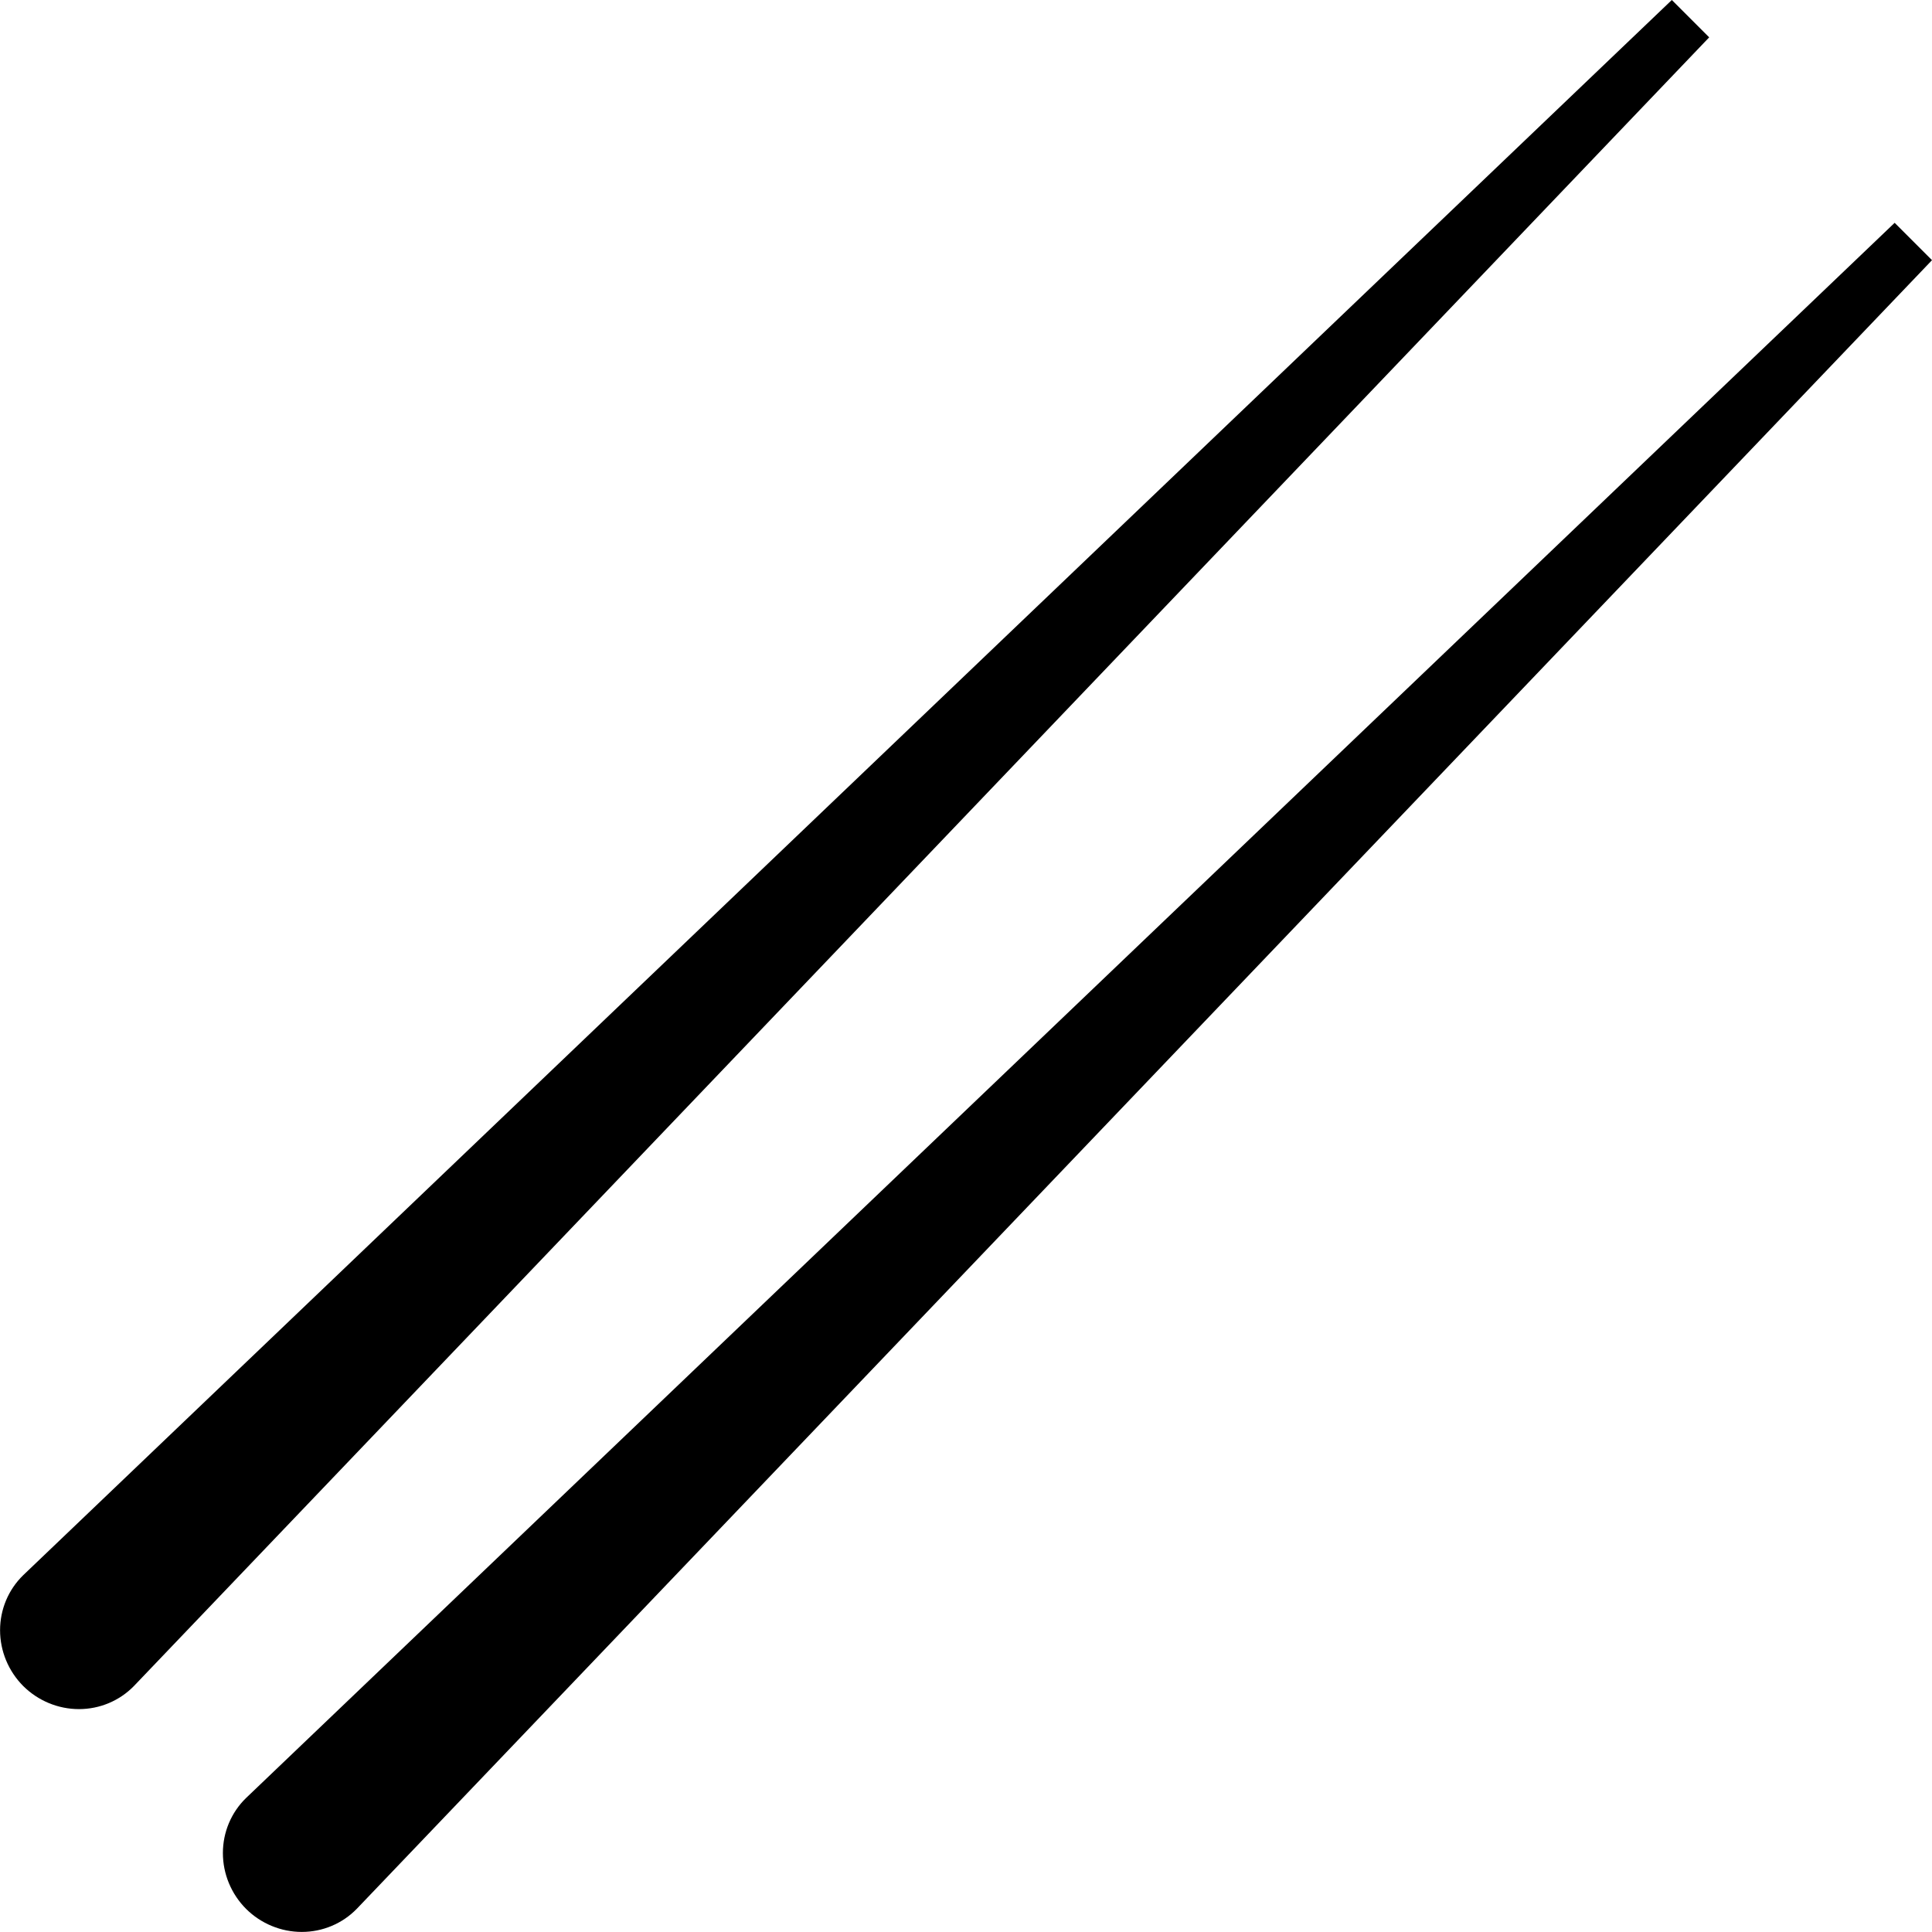
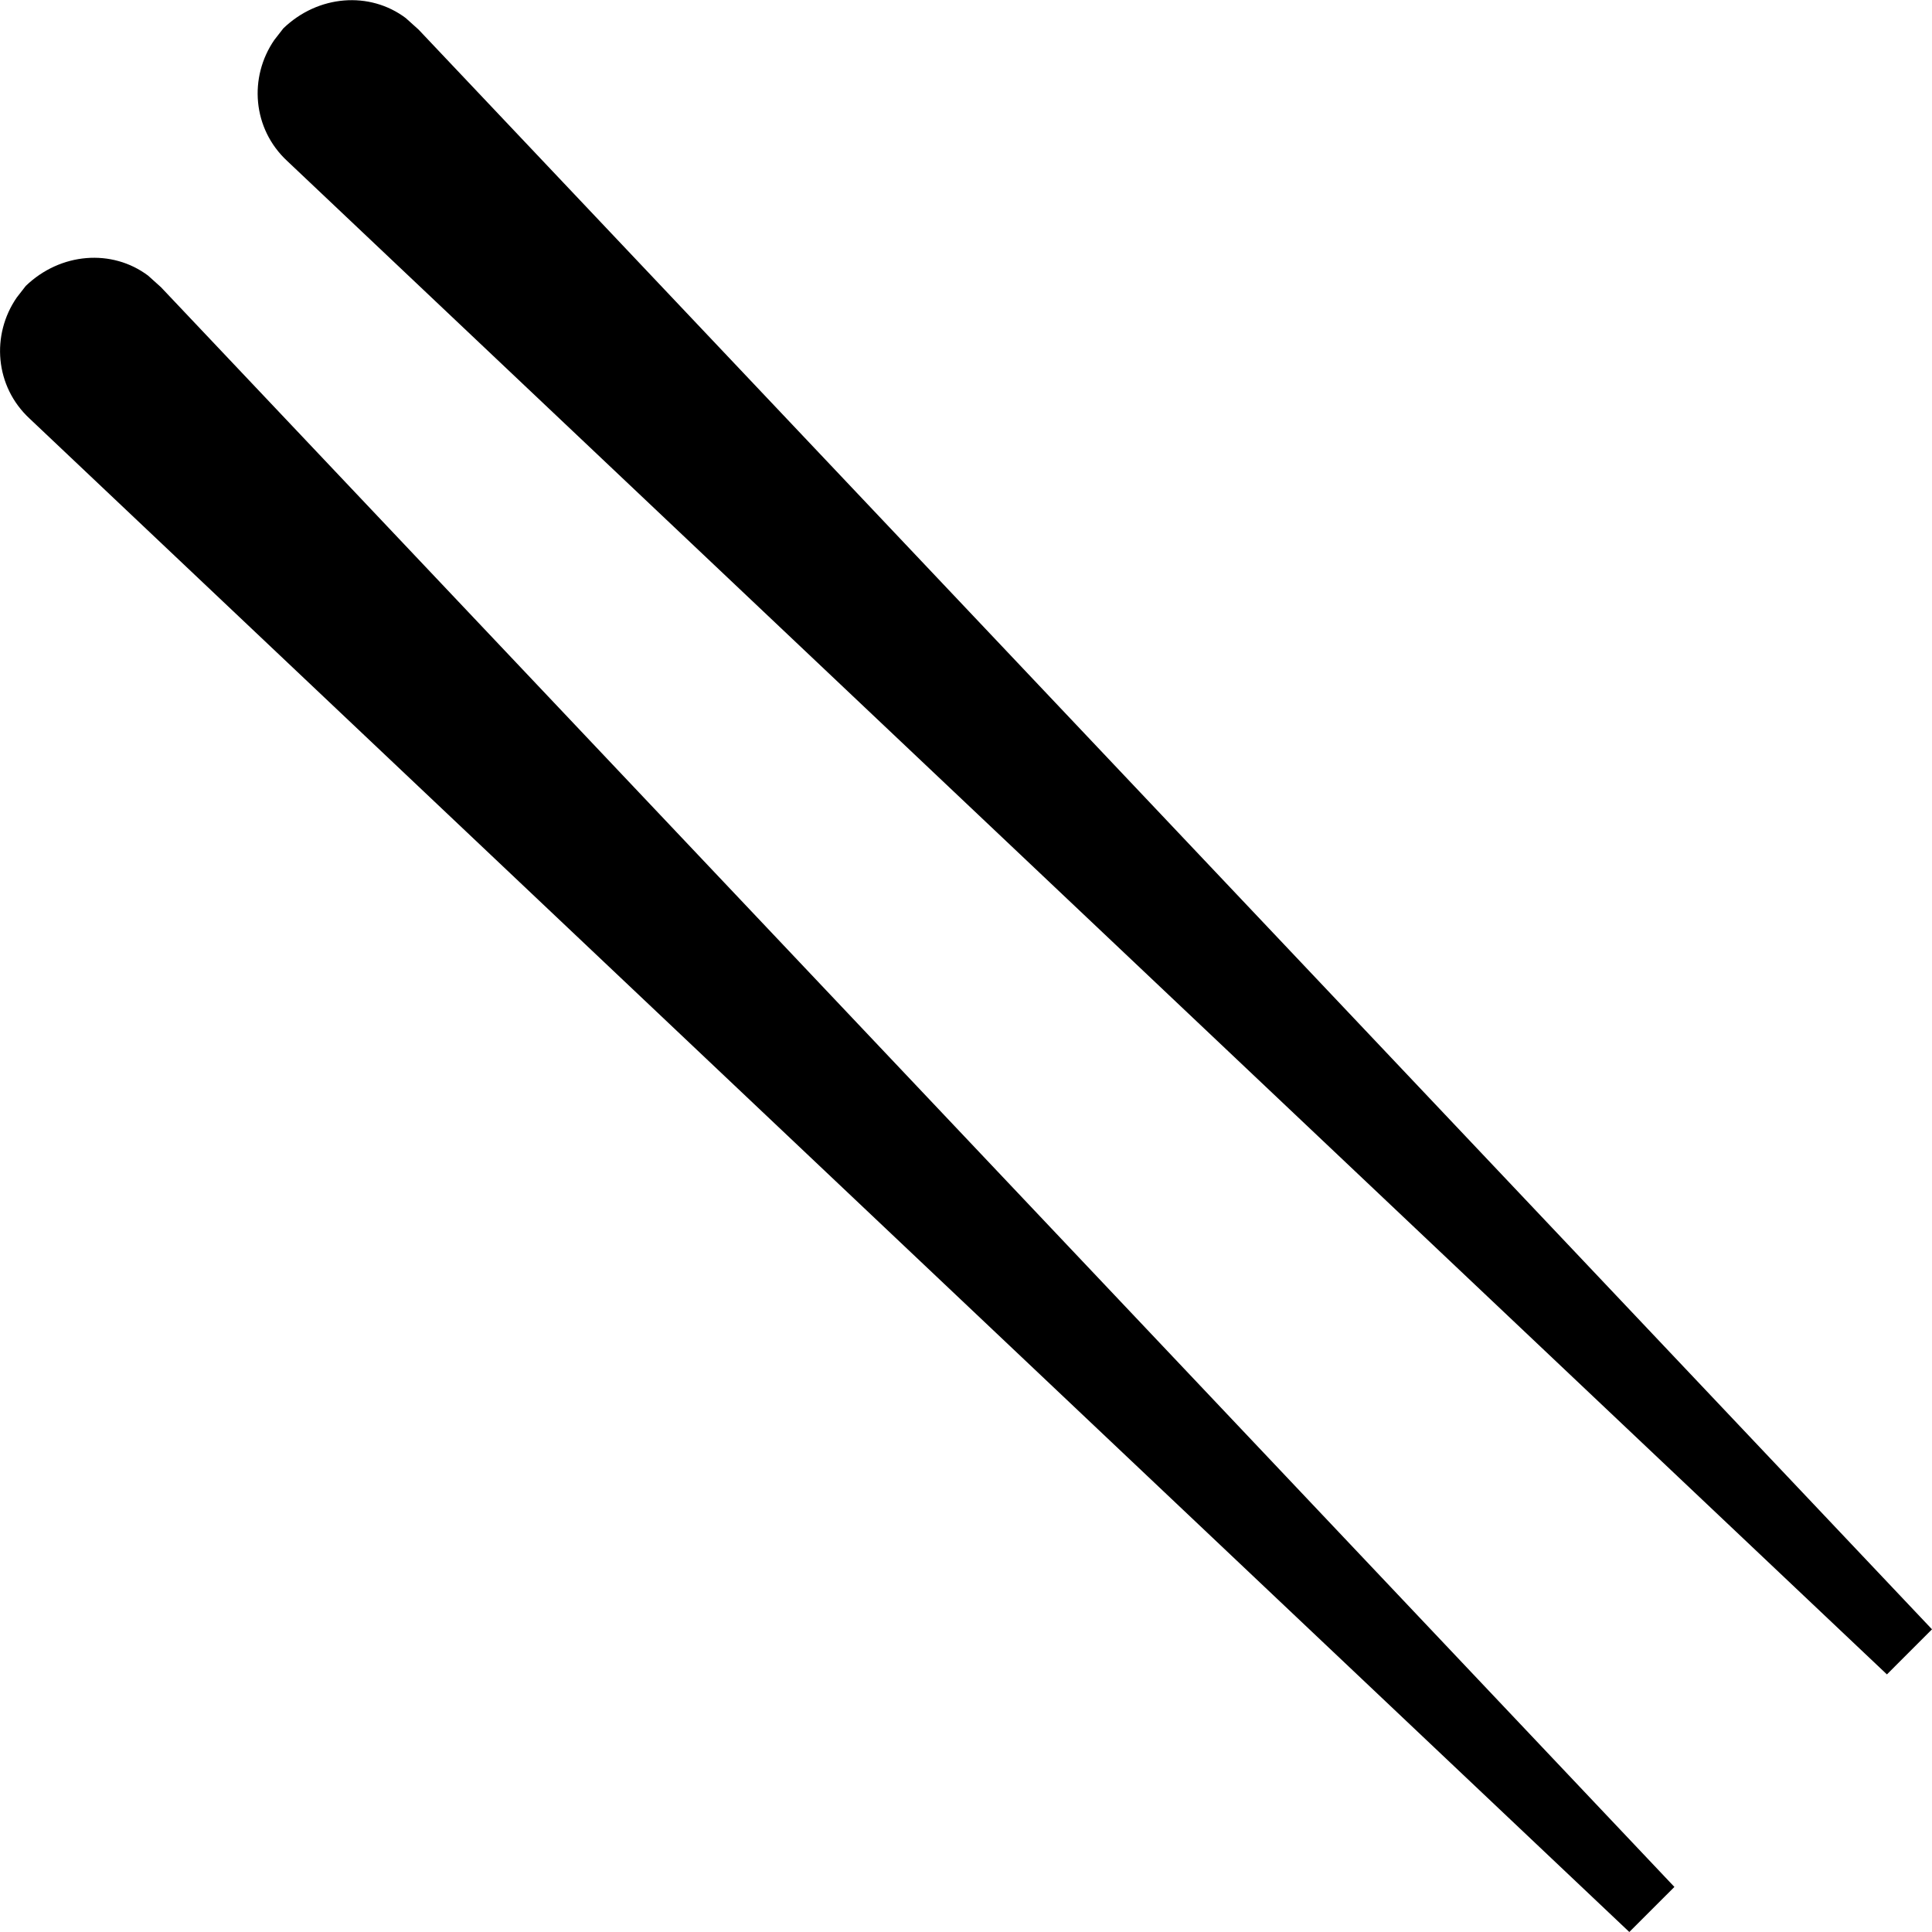
<svg xmlns="http://www.w3.org/2000/svg" viewBox="0 0 15 15">
-   <path d="M12.98 0 0.18 12.23A0.61 0.6 45 0 0 0.18 13.09 0.61 0.6 45 0 0 1.04 13.09L13.27 0.29ZM14.71 1.73 1.91 13.96A0.61 0.6 45 0 0 1.91 14.82 0.61 0.6 45 0 0 2.77 14.82L15 2.02Z" />
+   <path d="M1.15 2.14L1.25 2.23L13 14.65L12.65 15L0.23 3.25C-0.04 3 -0.07 2.6 0.13 2.31L0.2 2.22C0.47 1.96 0.87 1.93 1.15 2.14ZM3.15 0.14L3.25 0.23L15 12.65L14.65 13L2.23 1.25C1.96 1 1.93 0.6 2.13 0.31L2.2 0.22C2.47 -0.04 2.87 -0.07 3.15 0.14Z" />
</svg>
